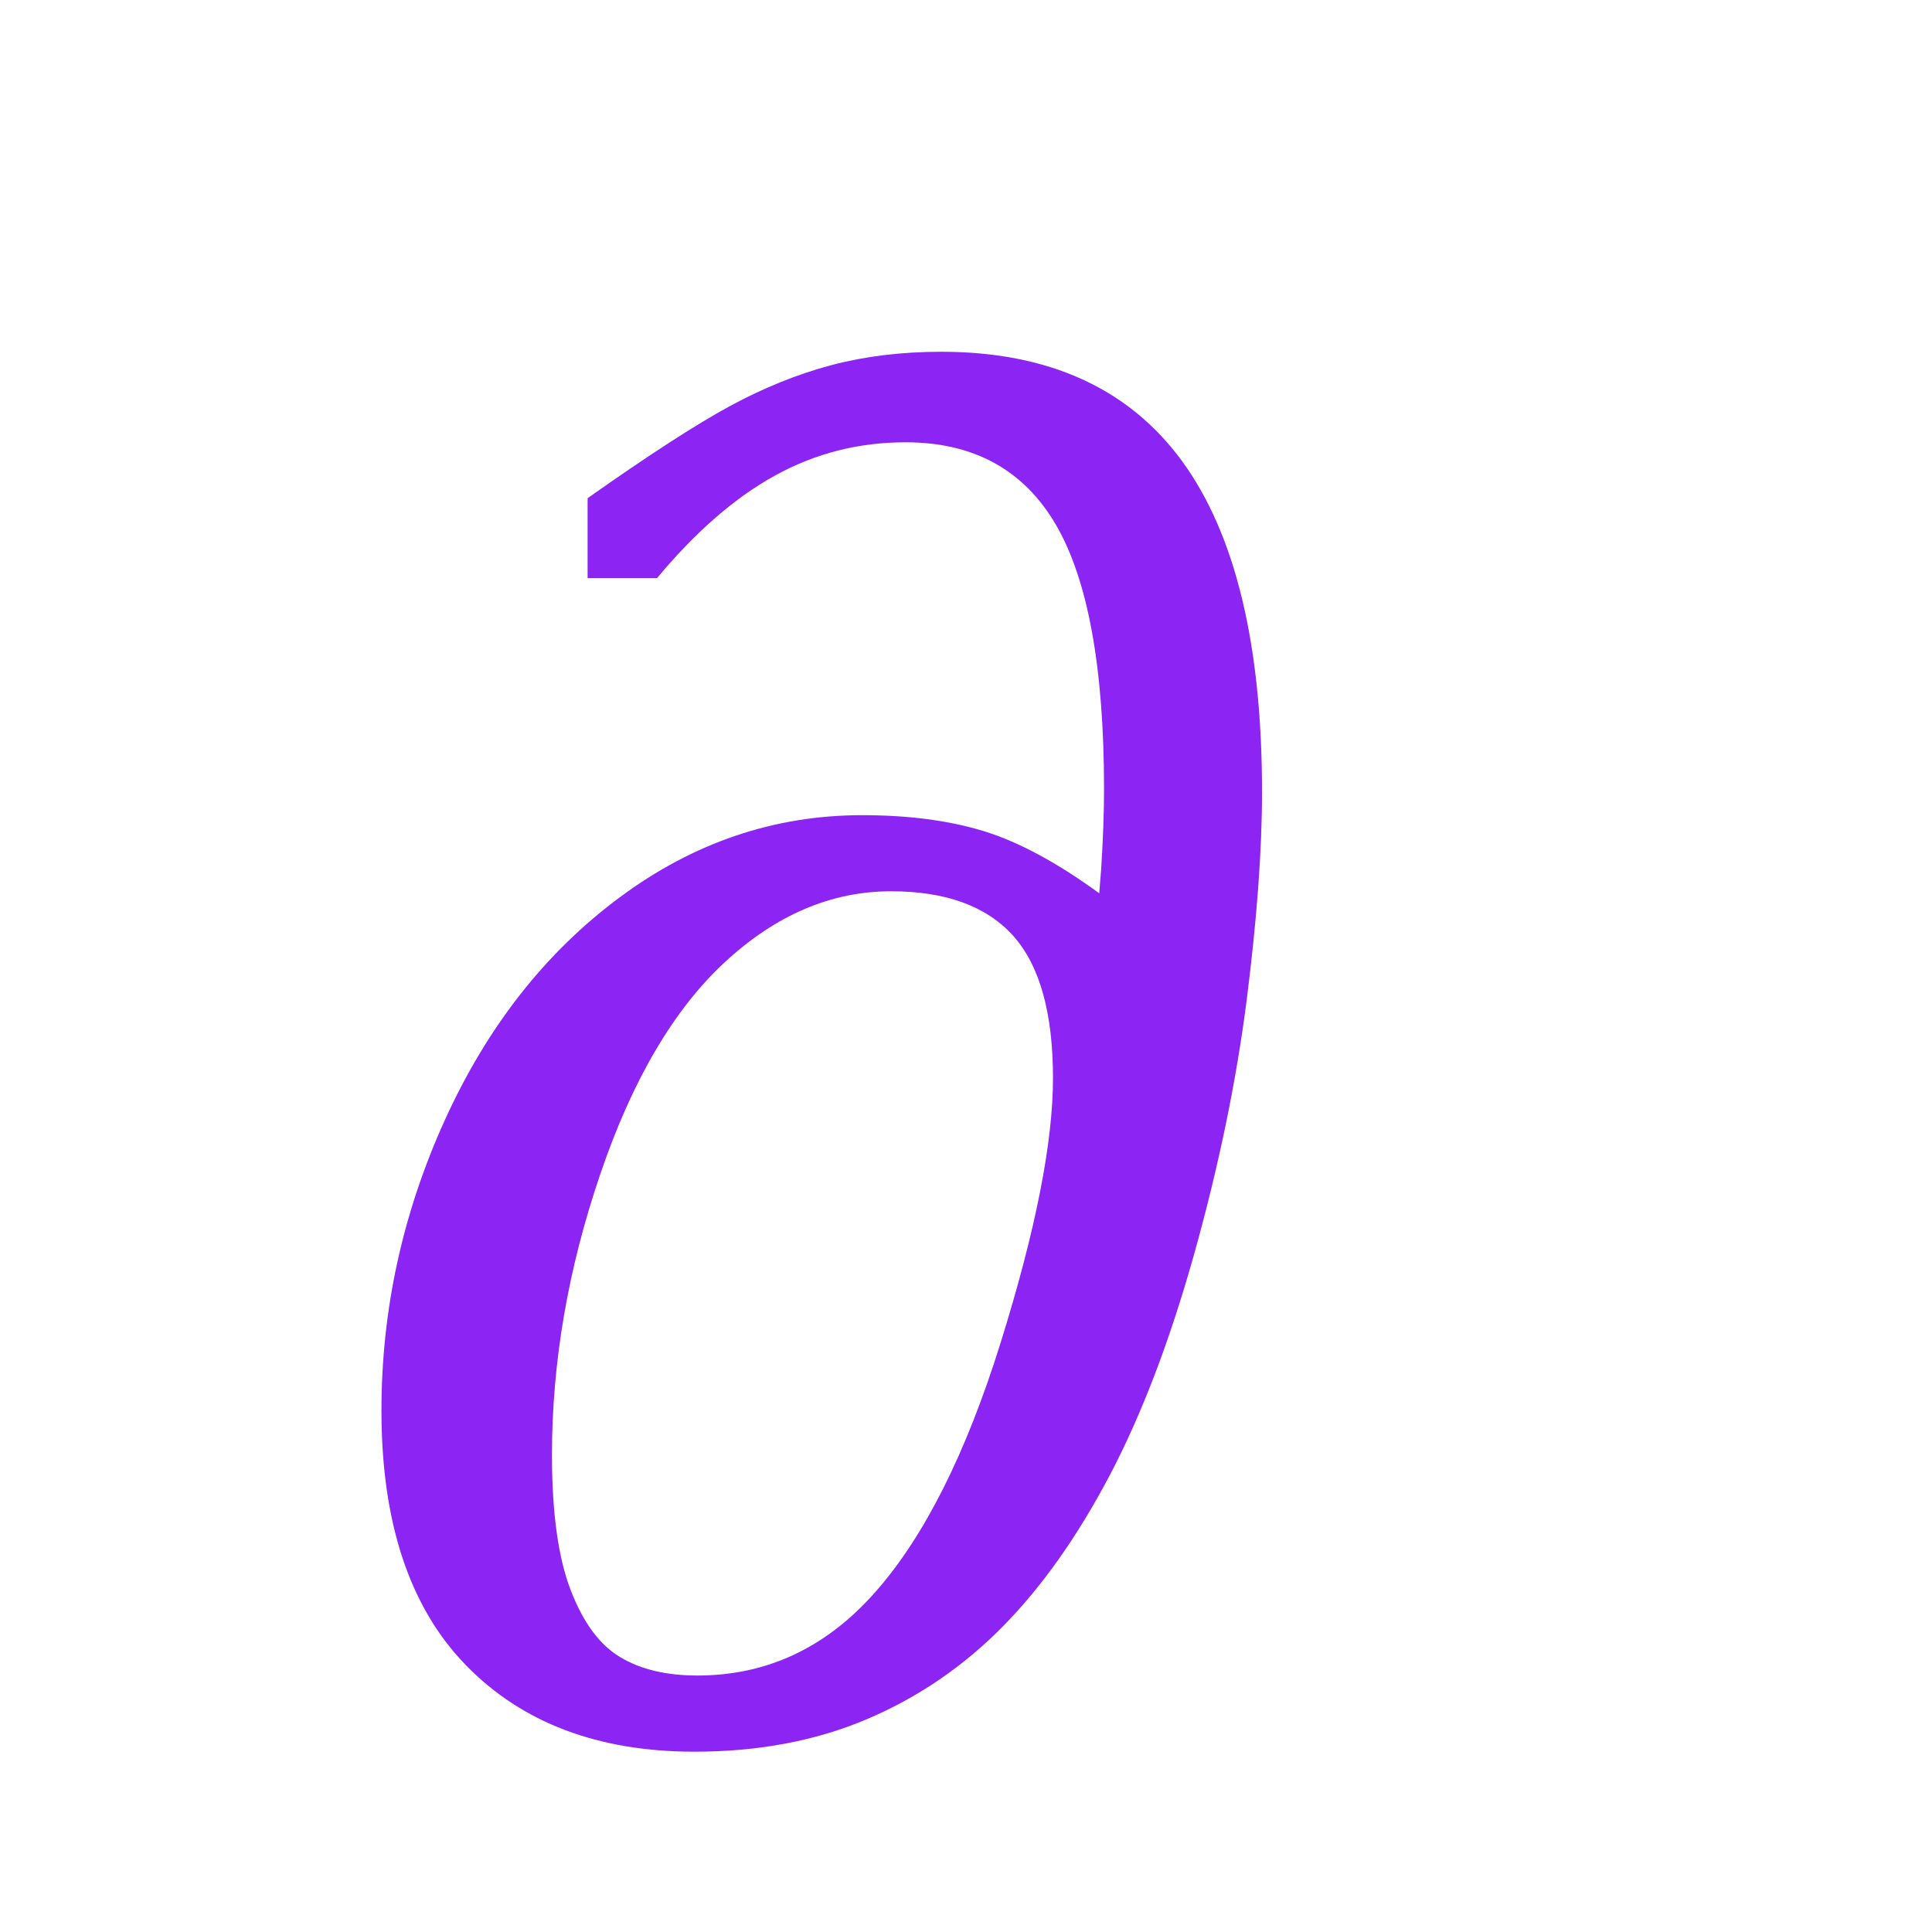
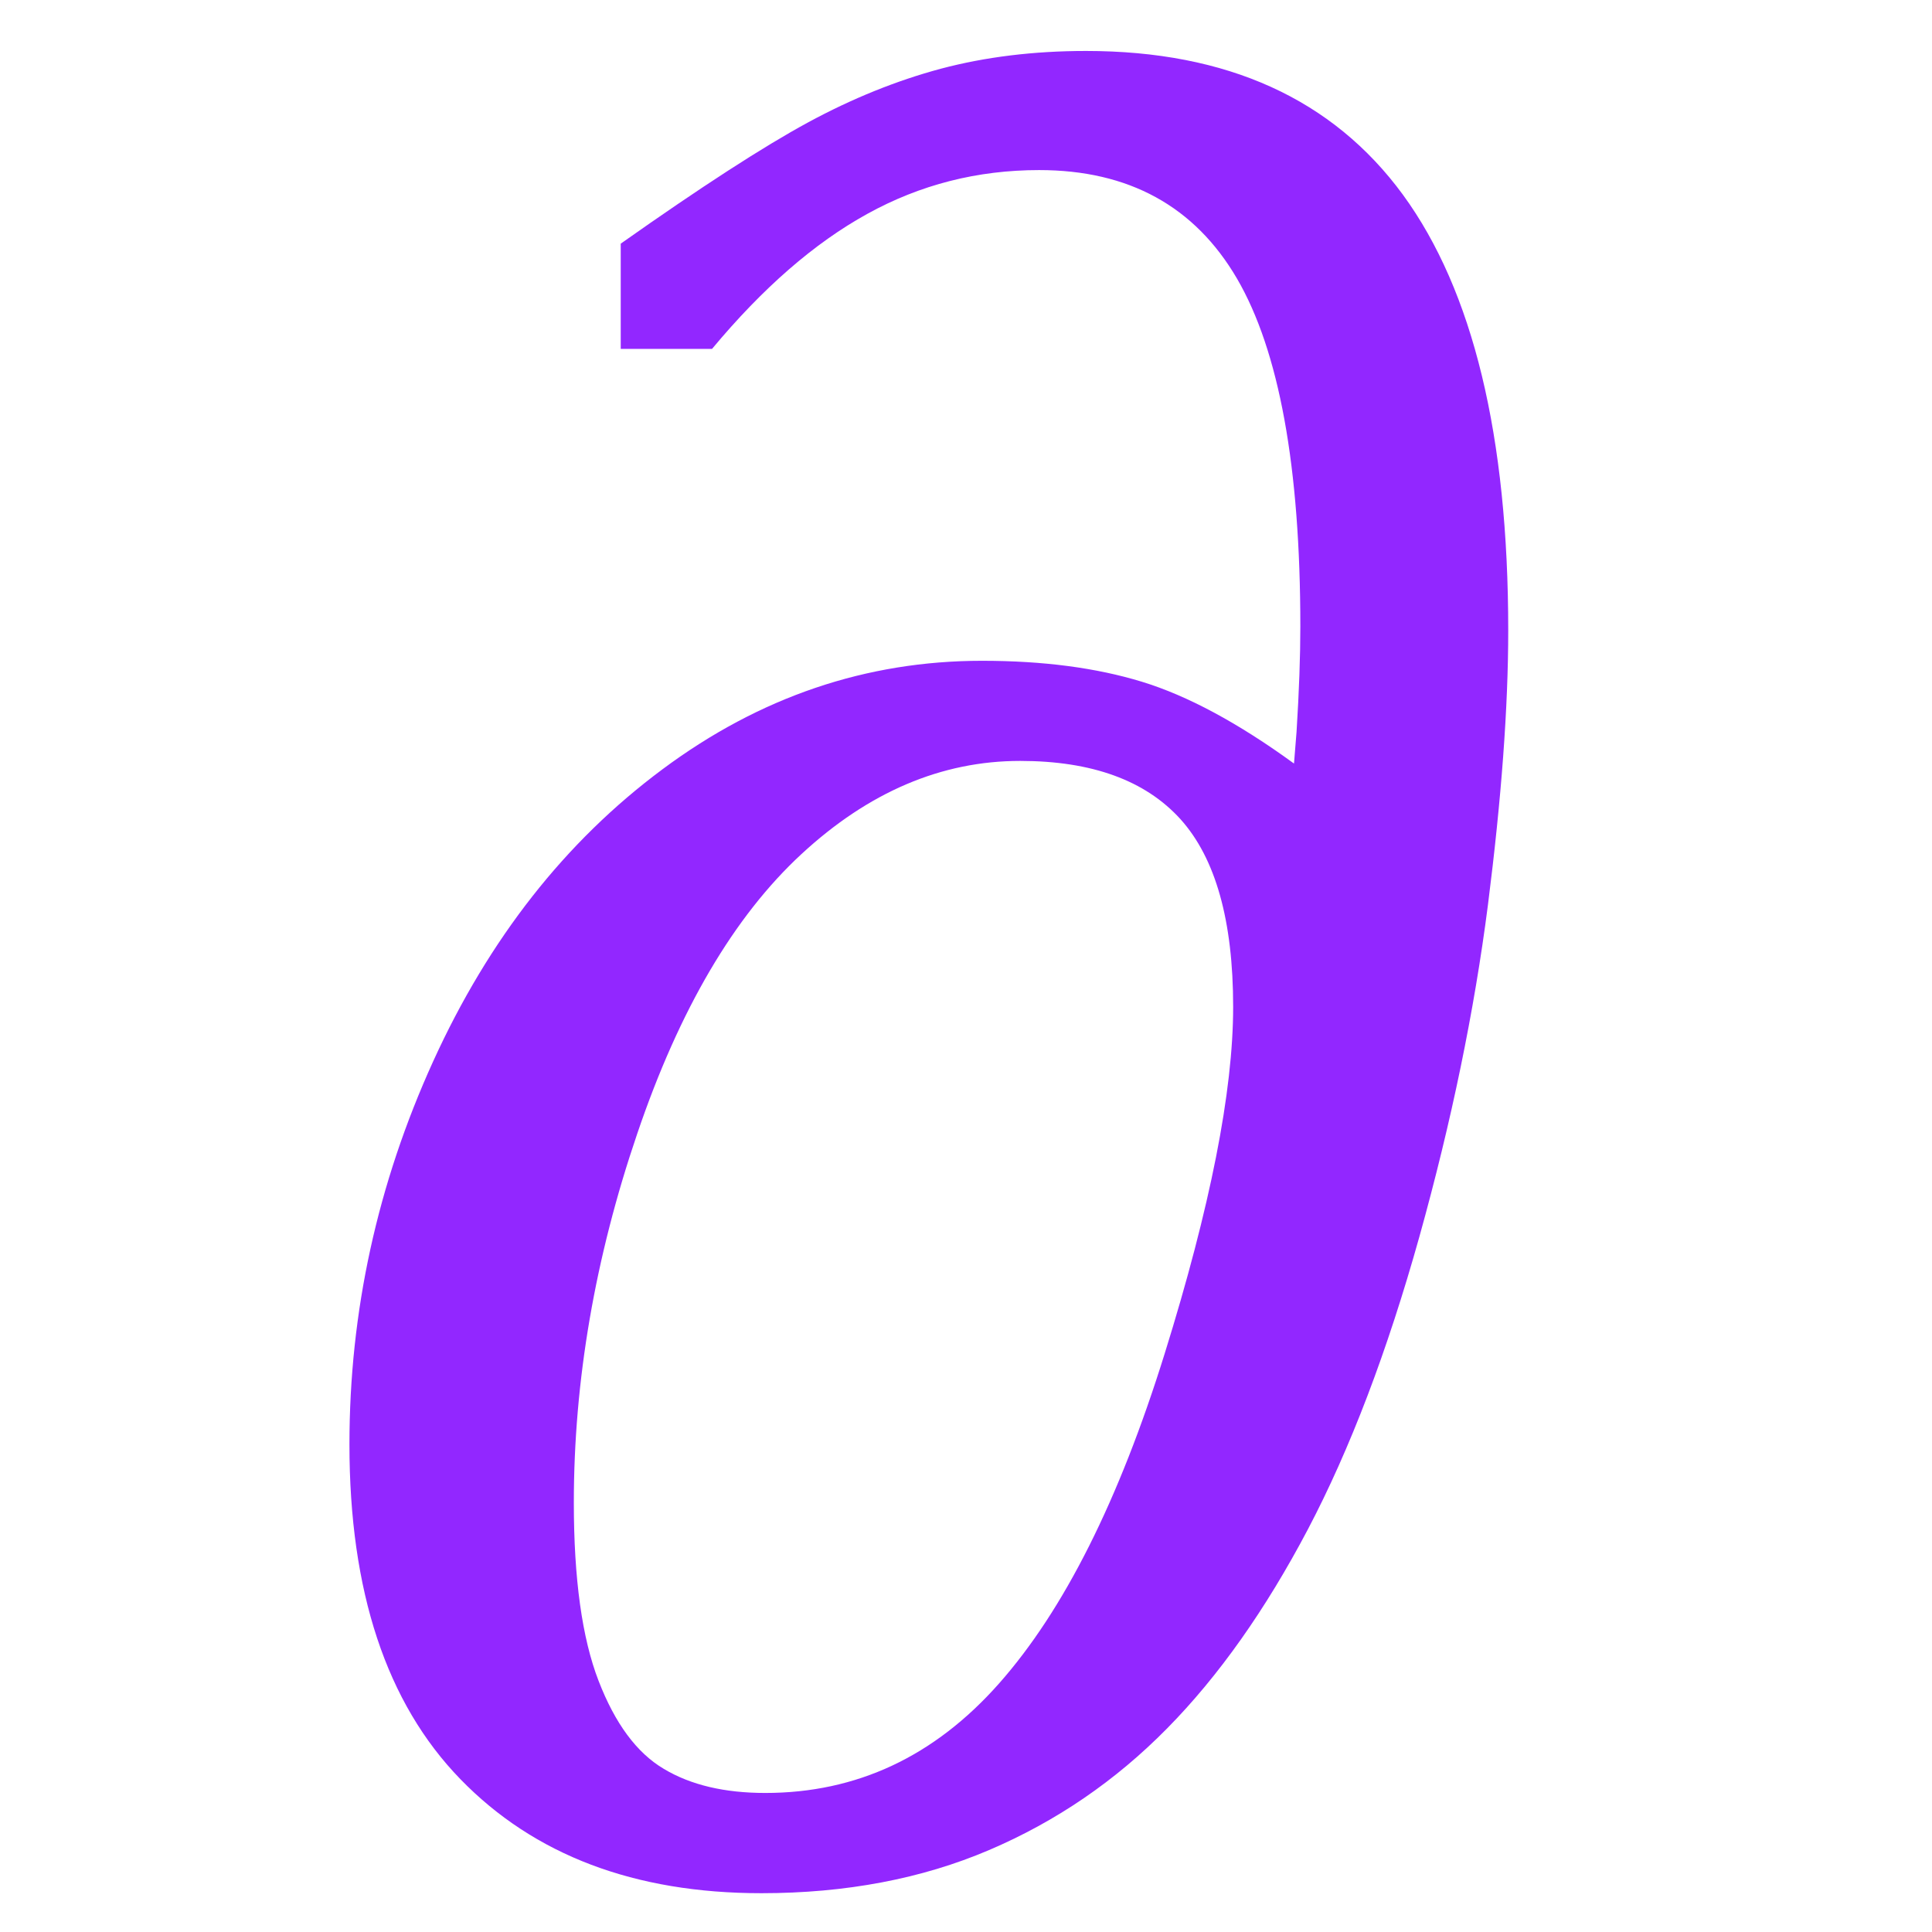
- <svg xmlns="http://www.w3.org/2000/svg" width="100" height="100" viewBox="0 0 119.062 23.812" version="1.1" id="svg1">
+ <svg xmlns="http://www.w3.org/2000/svg" width="100" height="100" viewBox="0 0 100 10" version="1.1" id="svg1">
  <defs id="defs1">
    <clipPath clipPathUnits="userSpaceOnUse" id="clipPath3">
      <path d="M 9.12e-6,0 H 612 V 792 H 9.12e-6 Z" transform="matrix(1,0,0,-1,-70.824,674.86)" clip-rule="evenodd" id="path3" />
    </clipPath>
    <clipPath clipPathUnits="userSpaceOnUse" id="clipPath5">
      <path d="M 9.12e-6,0 H 612 V 792 H 9.12e-6 Z" transform="matrix(1,0,0,-1,-98.784,674.86)" clip-rule="evenodd" id="path5" />
    </clipPath>
    <clipPath clipPathUnits="userSpaceOnUse" id="clipPath7">
      <path d="M 9.12e-6,0 H 612 V 792 H 9.12e-6 Z" transform="matrix(1,0,0,-1,-215.33,674.86)" clip-rule="evenodd" id="path7" />
    </clipPath>
    <clipPath clipPathUnits="userSpaceOnUse" id="clipPath9">
      <path d="M 9.12e-6,0 H 612 V 792 H 9.12e-6 Z" transform="matrix(1,0,0,-1,-238.73,674.86)" clip-rule="evenodd" id="path9" />
    </clipPath>
  </defs>
  <g id="layer1">
-     <g id="g2" transform="matrix(1.9,0,0,1.9,-210,-250)">
-       <path id="path2" d="m 20.04,-20.507 0.047,-0.586 c 0.047,-0.75 0.07,-1.397 0.07,-1.945 0,-2.953 -0.393,-5.098 -1.172,-6.434 -0.782,-1.336 -2.001,-2.004 -3.656,-2.004 -1.143,0 -2.2,0.27 -3.176,0.809 -0.979,0.539 -1.934,1.371 -2.871,2.496 h -1.688 v -1.945 c 1.482,-1.046 2.637,-1.793 3.457,-2.238 0.82,-0.445 1.641,-0.776 2.461,-0.996 0.82,-0.217 1.714,-0.328 2.684,-0.328 2.607,0 4.562,0.888 5.859,2.66 1.295,1.775 1.945,4.459 1.945,8.051 0,1.424 -0.126,3.114 -0.375,5.074 -0.252,1.963 -0.674,4.005 -1.266,6.129 -0.595,2.127 -1.283,3.932 -2.062,5.414 -0.782,1.485 -1.649,2.713 -2.602,3.68 -0.955,0.97 -2.051,1.72 -3.293,2.25 -1.242,0.53 -2.646,0.797 -4.207,0.797 -2.344,0 -4.201,-0.703 -5.566,-2.109 C 3.262,-3.14 2.579,-5.202 2.579,-7.921 c 0,-2.452 0.516,-4.811 1.547,-7.078 1.031,-2.265 2.443,-4.066 4.242,-5.402 1.796,-1.336 3.765,-2.004 5.906,-2.004 1.125,0 2.109,0.129 2.953,0.387 0.844,0.258 1.781,0.762 2.812,1.512 z m -1.125,4.5 c 0,-1.594 -0.325,-2.748 -0.973,-3.469 -0.65,-0.718 -1.638,-1.078 -2.965,-1.078 -1.453,0 -2.801,0.574 -4.043,1.723 -1.242,1.148 -2.256,2.871 -3.035,5.168 -0.782,2.297 -1.172,4.57 -1.172,6.82 0,1.406 0.152,2.505 0.457,3.293 0.305,0.791 0.706,1.333 1.207,1.629 0.498,0.299 1.125,0.445 1.875,0.445 1.688,0 3.129,-0.674 4.324,-2.027 1.195,-1.351 2.215,-3.381 3.059,-6.094 0.844,-2.71 1.266,-4.846 1.266,-6.41 z m 0,0" style="fill:#8C25F4;fill-opacity:1;fill-rule:nonzero;stroke:none" aria-label="𝜕" transform="matrix(1.333333,0,0,1.333333,119.4599,162.8267)" clip-path="url(#clipPath3)" />
+     <g id="g2" transform="matrix(2.1,0,0,2.1,-240,-290)">
+       <path id="path2" d="m 20.04,-20.507 0.047,-0.586 c 0.047,-0.75 0.07,-1.397 0.07,-1.945 0,-2.953 -0.393,-5.098 -1.172,-6.434 -0.782,-1.336 -2.001,-2.004 -3.656,-2.004 -1.143,0 -2.2,0.27 -3.176,0.809 -0.979,0.539 -1.934,1.371 -2.871,2.496 h -1.688 v -1.945 c 1.482,-1.046 2.637,-1.793 3.457,-2.238 0.82,-0.445 1.641,-0.776 2.461,-0.996 0.82,-0.217 1.714,-0.328 2.684,-0.328 2.607,0 4.562,0.888 5.859,2.66 1.295,1.775 1.945,4.459 1.945,8.051 0,1.424 -0.126,3.114 -0.375,5.074 -0.252,1.963 -0.674,4.005 -1.266,6.129 -0.595,2.127 -1.283,3.932 -2.062,5.414 -0.782,1.485 -1.649,2.713 -2.602,3.68 -0.955,0.97 -2.051,1.72 -3.293,2.25 -1.242,0.53 -2.646,0.797 -4.207,0.797 -2.344,0 -4.201,-0.703 -5.566,-2.109 C 3.262,-3.14 2.579,-5.202 2.579,-7.921 c 0,-2.452 0.516,-4.811 1.547,-7.078 1.031,-2.265 2.443,-4.066 4.242,-5.402 1.796,-1.336 3.765,-2.004 5.906,-2.004 1.125,0 2.109,0.129 2.953,0.387 0.844,0.258 1.781,0.762 2.812,1.512 z m -1.125,4.5 c 0,-1.594 -0.325,-2.748 -0.973,-3.469 -0.65,-0.718 -1.638,-1.078 -2.965,-1.078 -1.453,0 -2.801,0.574 -4.043,1.723 -1.242,1.148 -2.256,2.871 -3.035,5.168 -0.782,2.297 -1.172,4.57 -1.172,6.82 0,1.406 0.152,2.505 0.457,3.293 0.305,0.791 0.706,1.333 1.207,1.629 0.498,0.299 1.125,0.445 1.875,0.445 1.688,0 3.129,-0.674 4.324,-2.027 1.195,-1.351 2.215,-3.381 3.059,-6.094 0.844,-2.71 1.266,-4.846 1.266,-6.41 z m 0,0" style="fill:#9227FF;fill-opacity:1;fill-rule:nonzero;stroke:none" aria-label="𝜕" transform="matrix(1.333333,0,0,1.333333,119.4599,162.8267)" clip-path="url(#clipPath3)" />
    </g>
  </g>
</svg>
